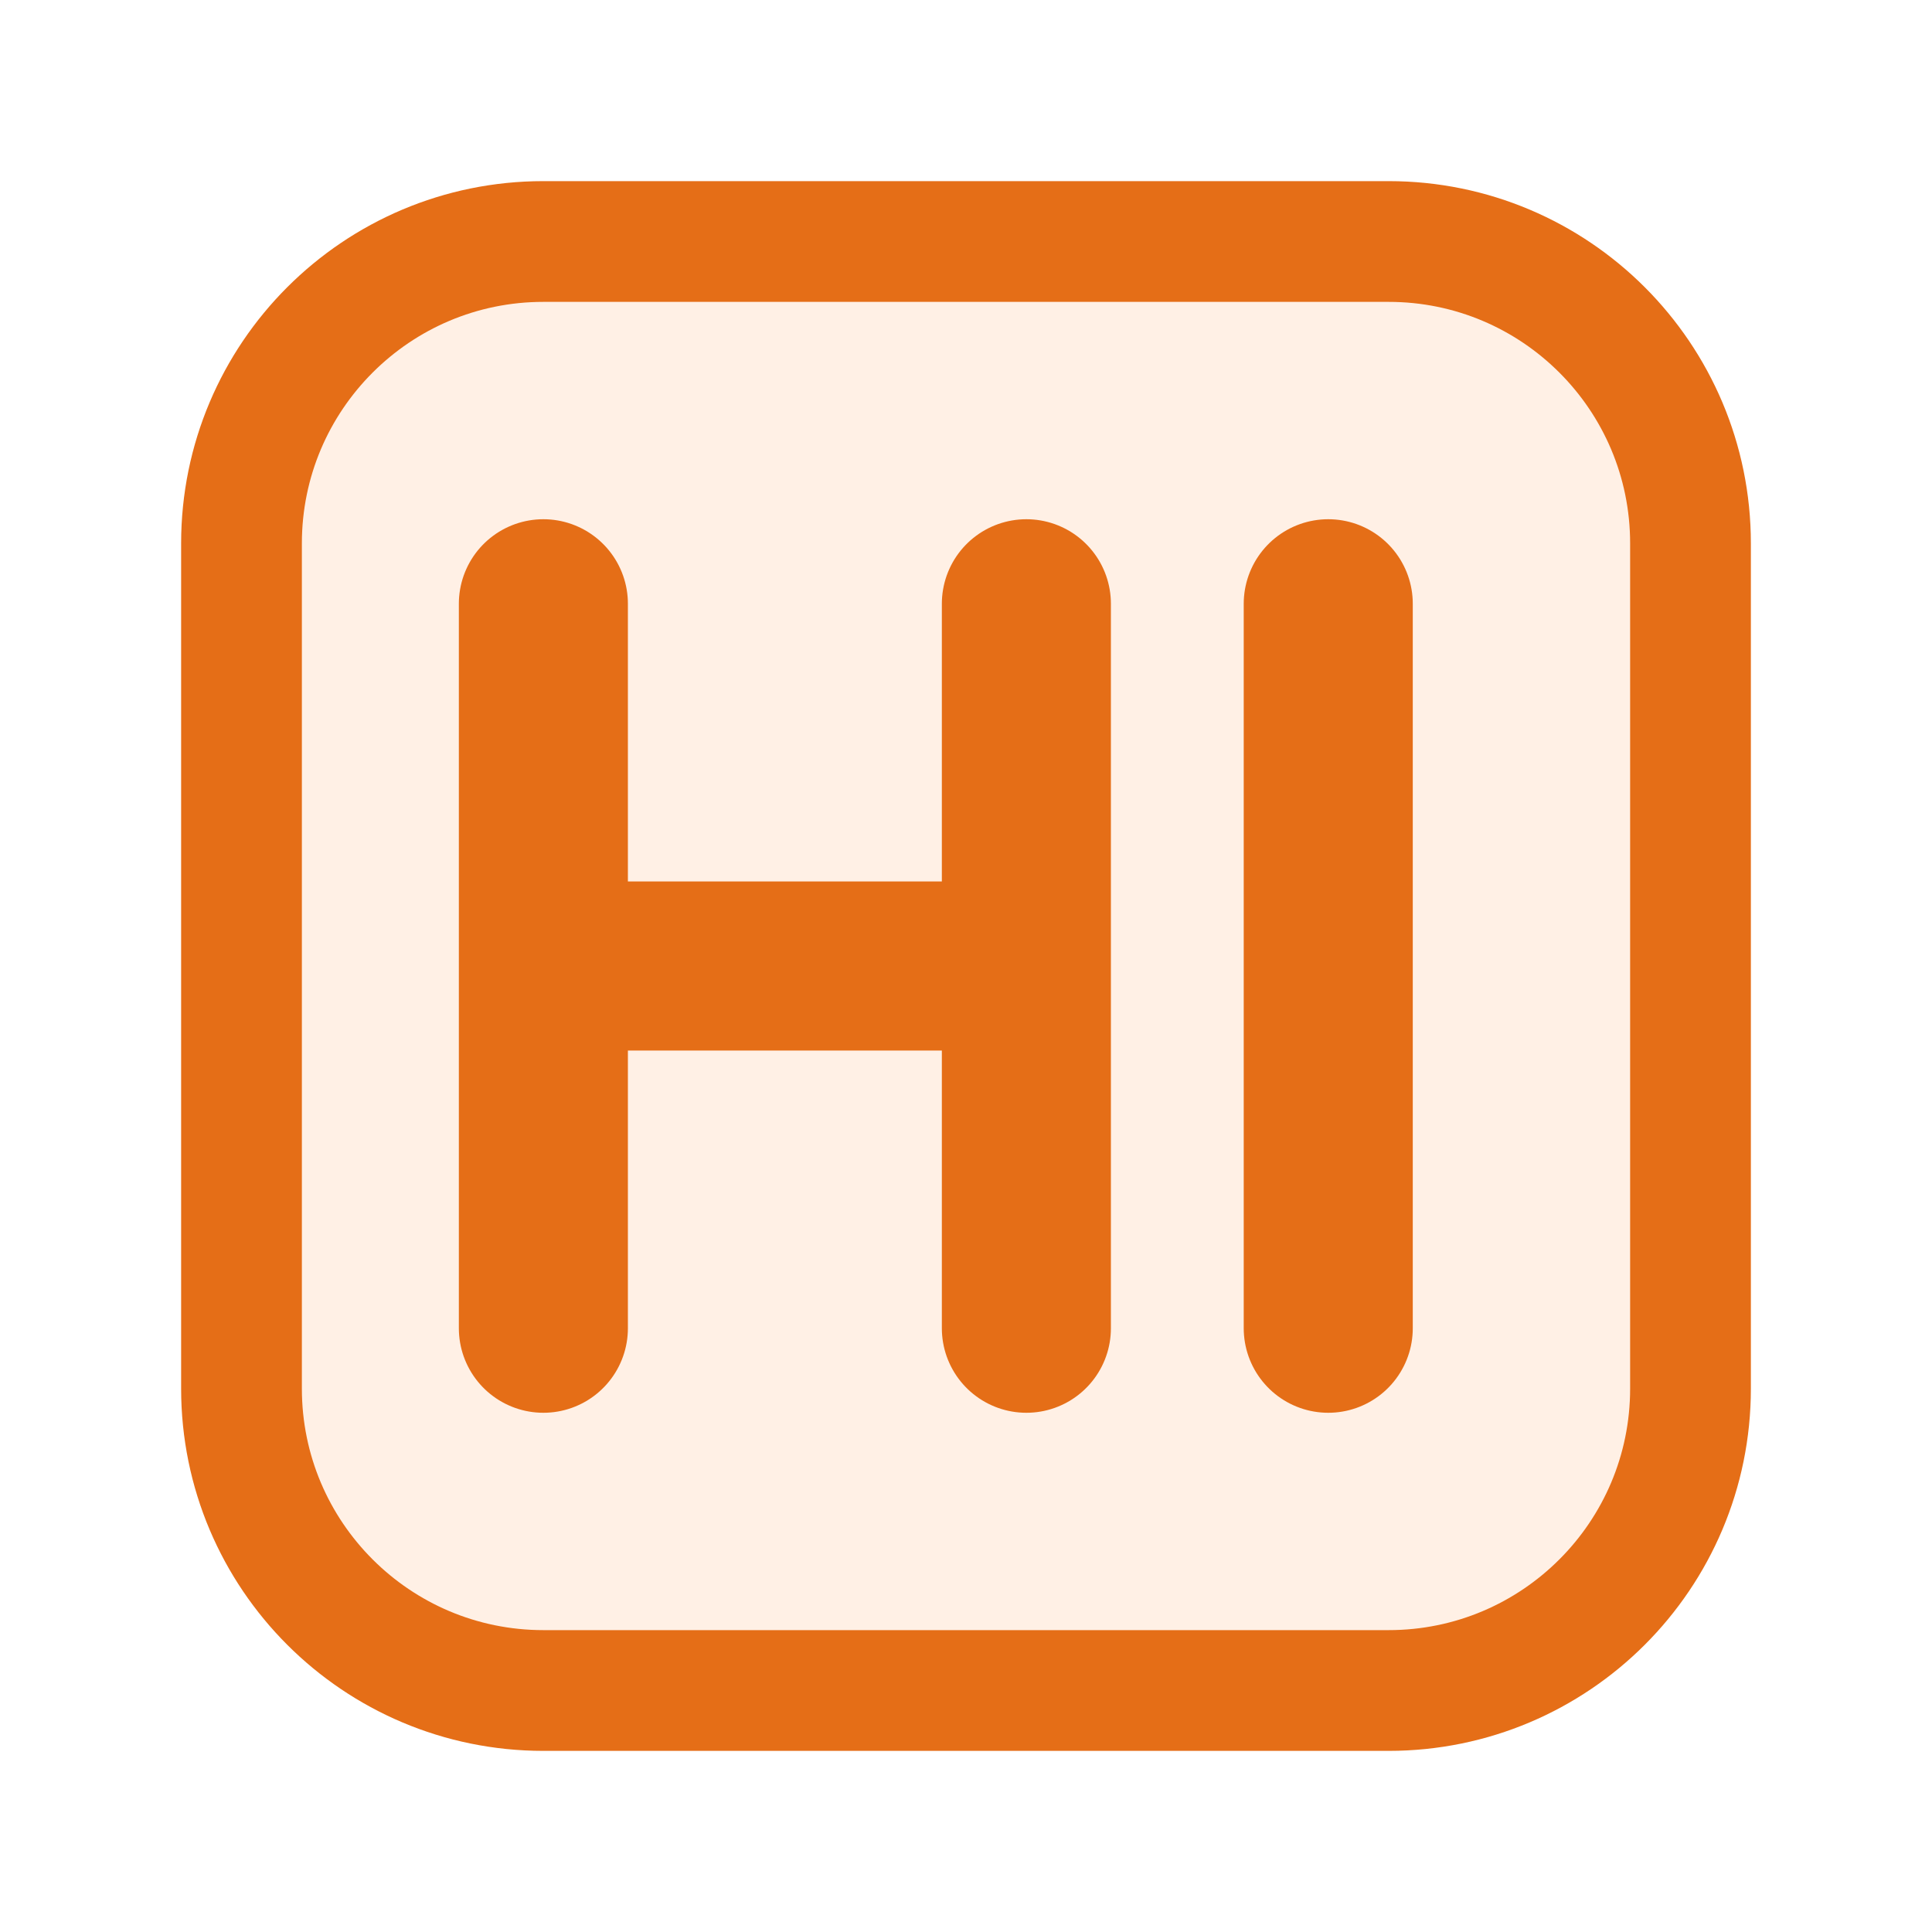
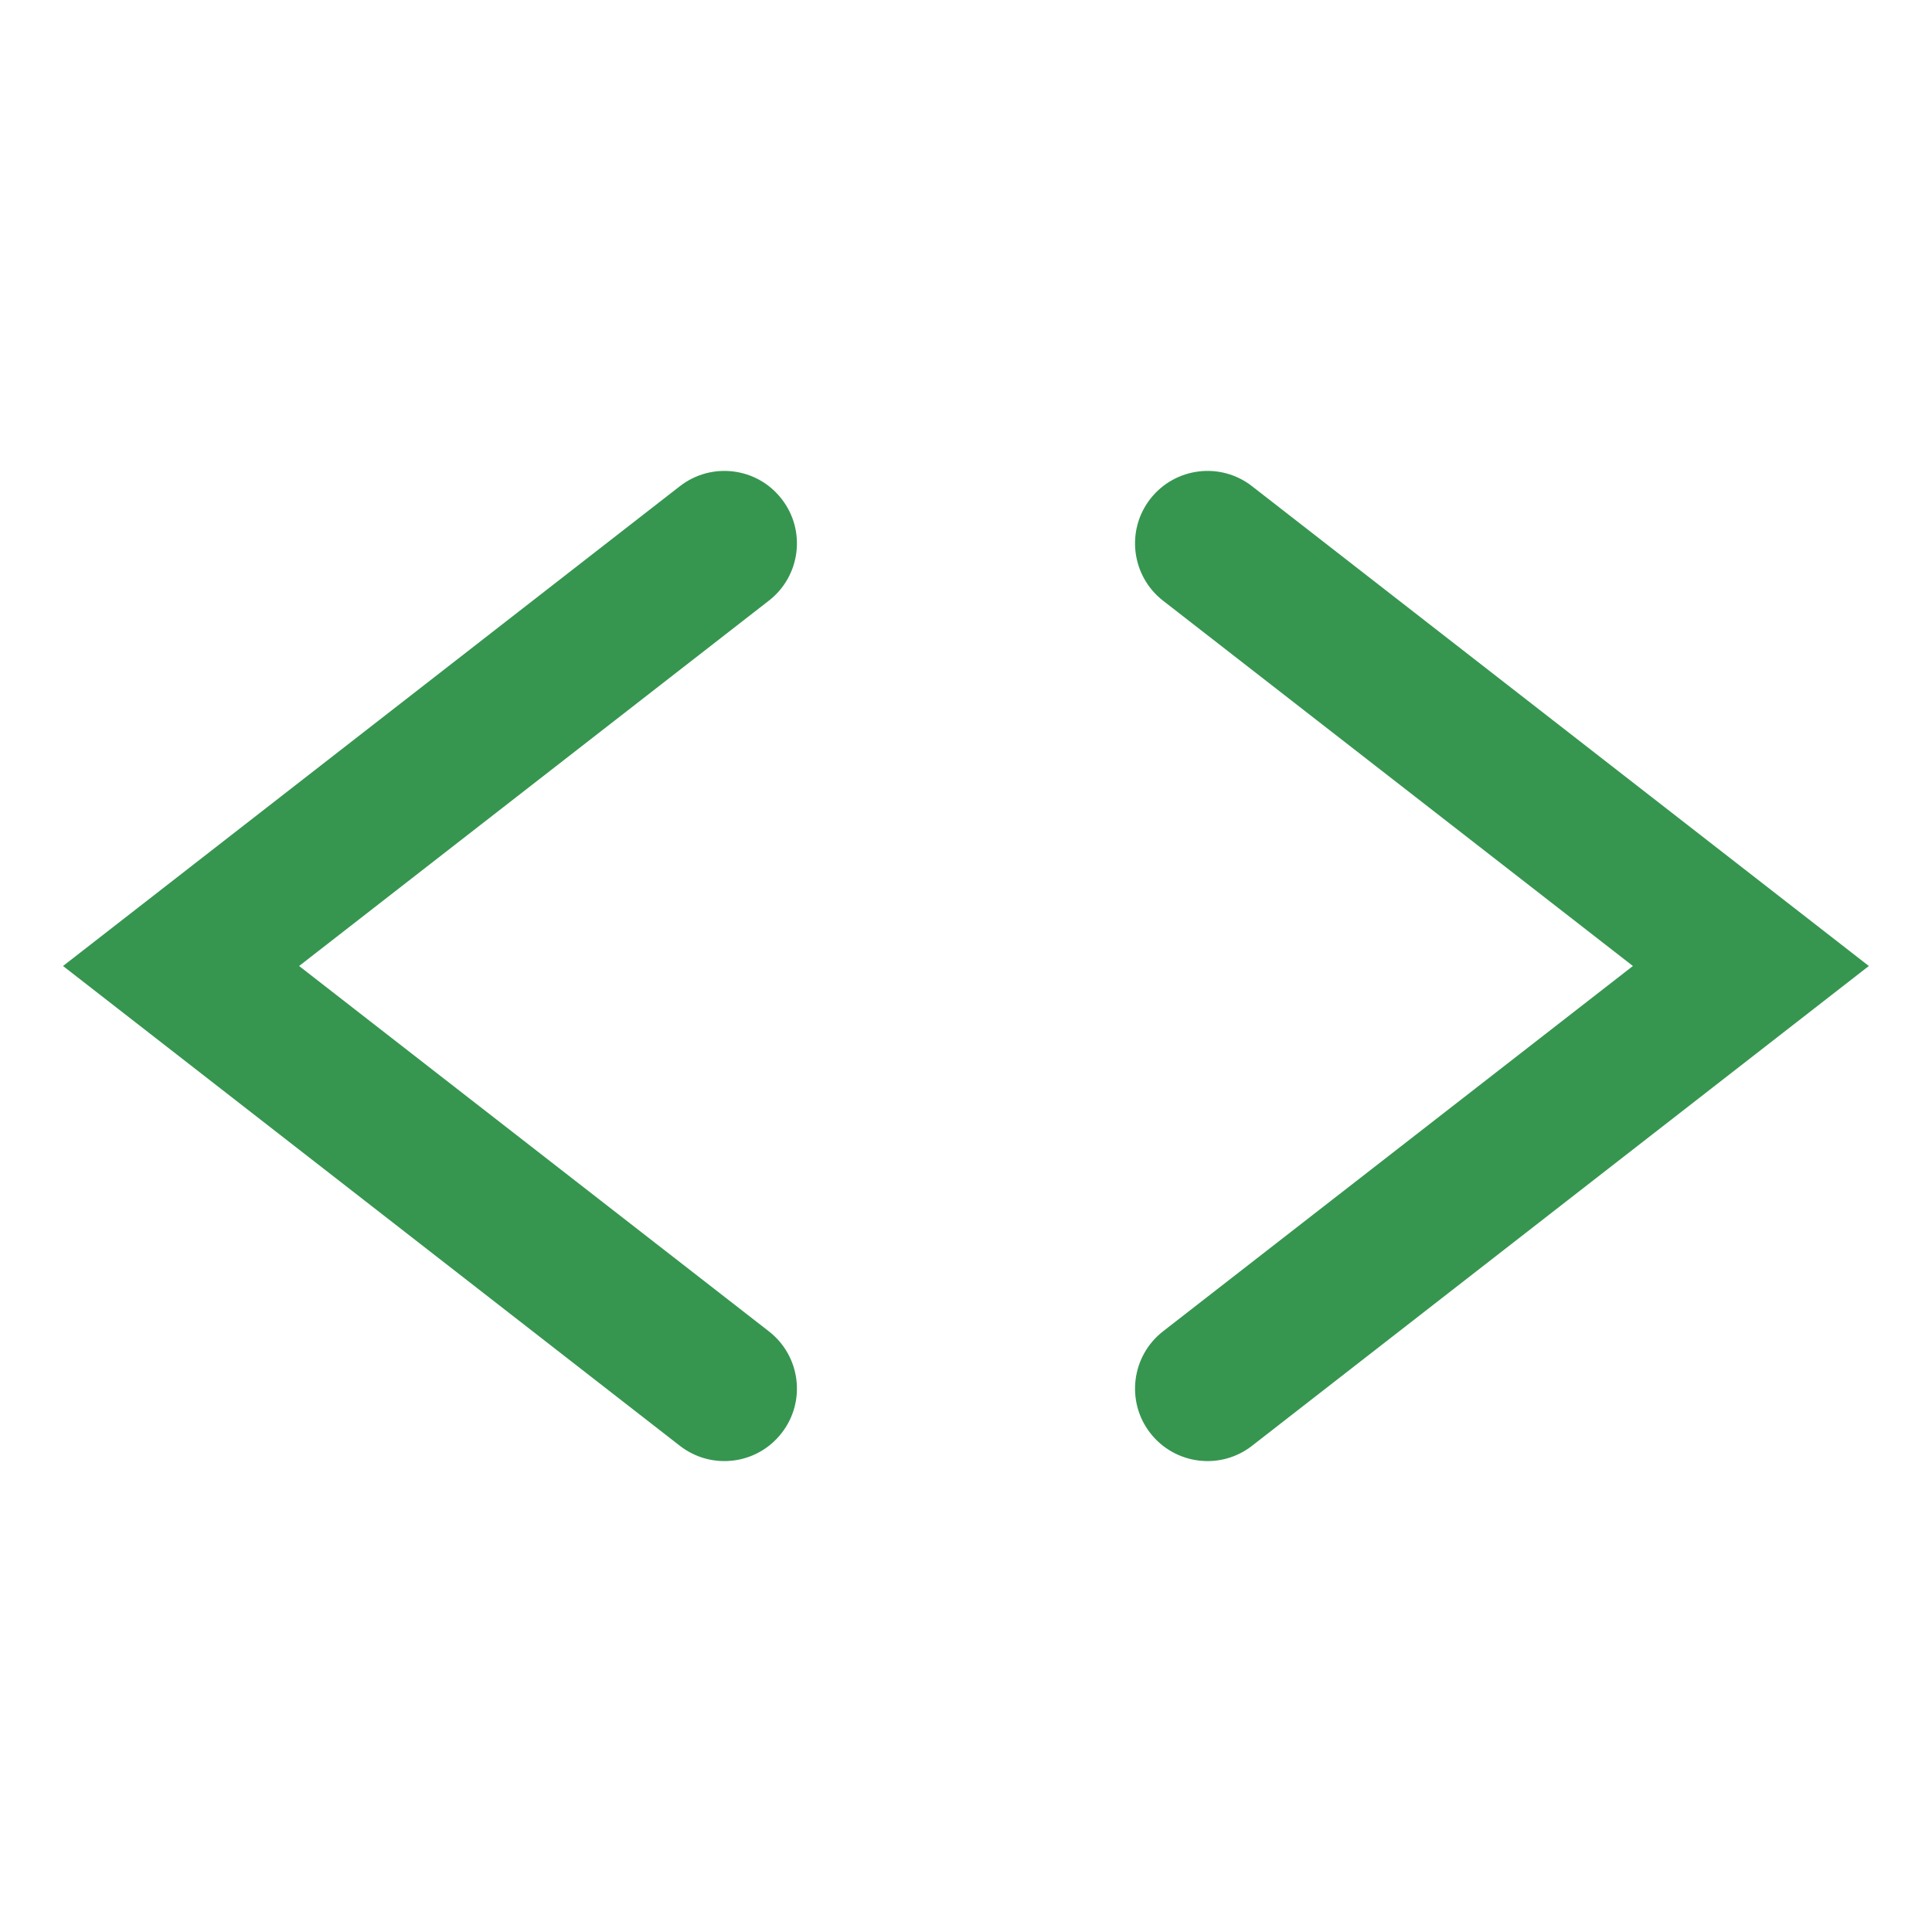
<svg xmlns="http://www.w3.org/2000/svg" width="16" height="16" viewBox="0 0 16 16" fill="none">
-   <rect x="2" y="2" width="12" height="12" rx="2.5" fill="#FFF0E5" stroke="#E56E17" stroke-width="1" />
-   <path d="M4.5 5V11M8.5 5V11M4.5 8H8.5M11 5V11" stroke="#E56E17" stroke-width="1.4" stroke-linecap="round" />
+   <path d="M6.368 4.974C6.63 4.77 6.677 4.393 6.473 4.132C6.27 3.87 5.893 3.823 5.631 4.026L0.522 8L5.631 11.974C5.893 12.177 6.27 12.13 6.473 11.868C6.677 11.607 6.63 11.23 6.368 11.026L2.477 8L6.368 4.974Z" fill="#369650" />
+   <path d="M9.631 4.974C9.37 4.77 9.323 4.393 9.526 4.132C9.73 3.87 10.107 3.823 10.368 4.026L15.477 8L10.368 11.974C10.107 12.177 9.73 12.13 9.526 11.868C9.323 11.607 9.37 11.23 9.631 11.026L13.523 8L9.631 4.974Z" fill="#369650" />
</svg>
